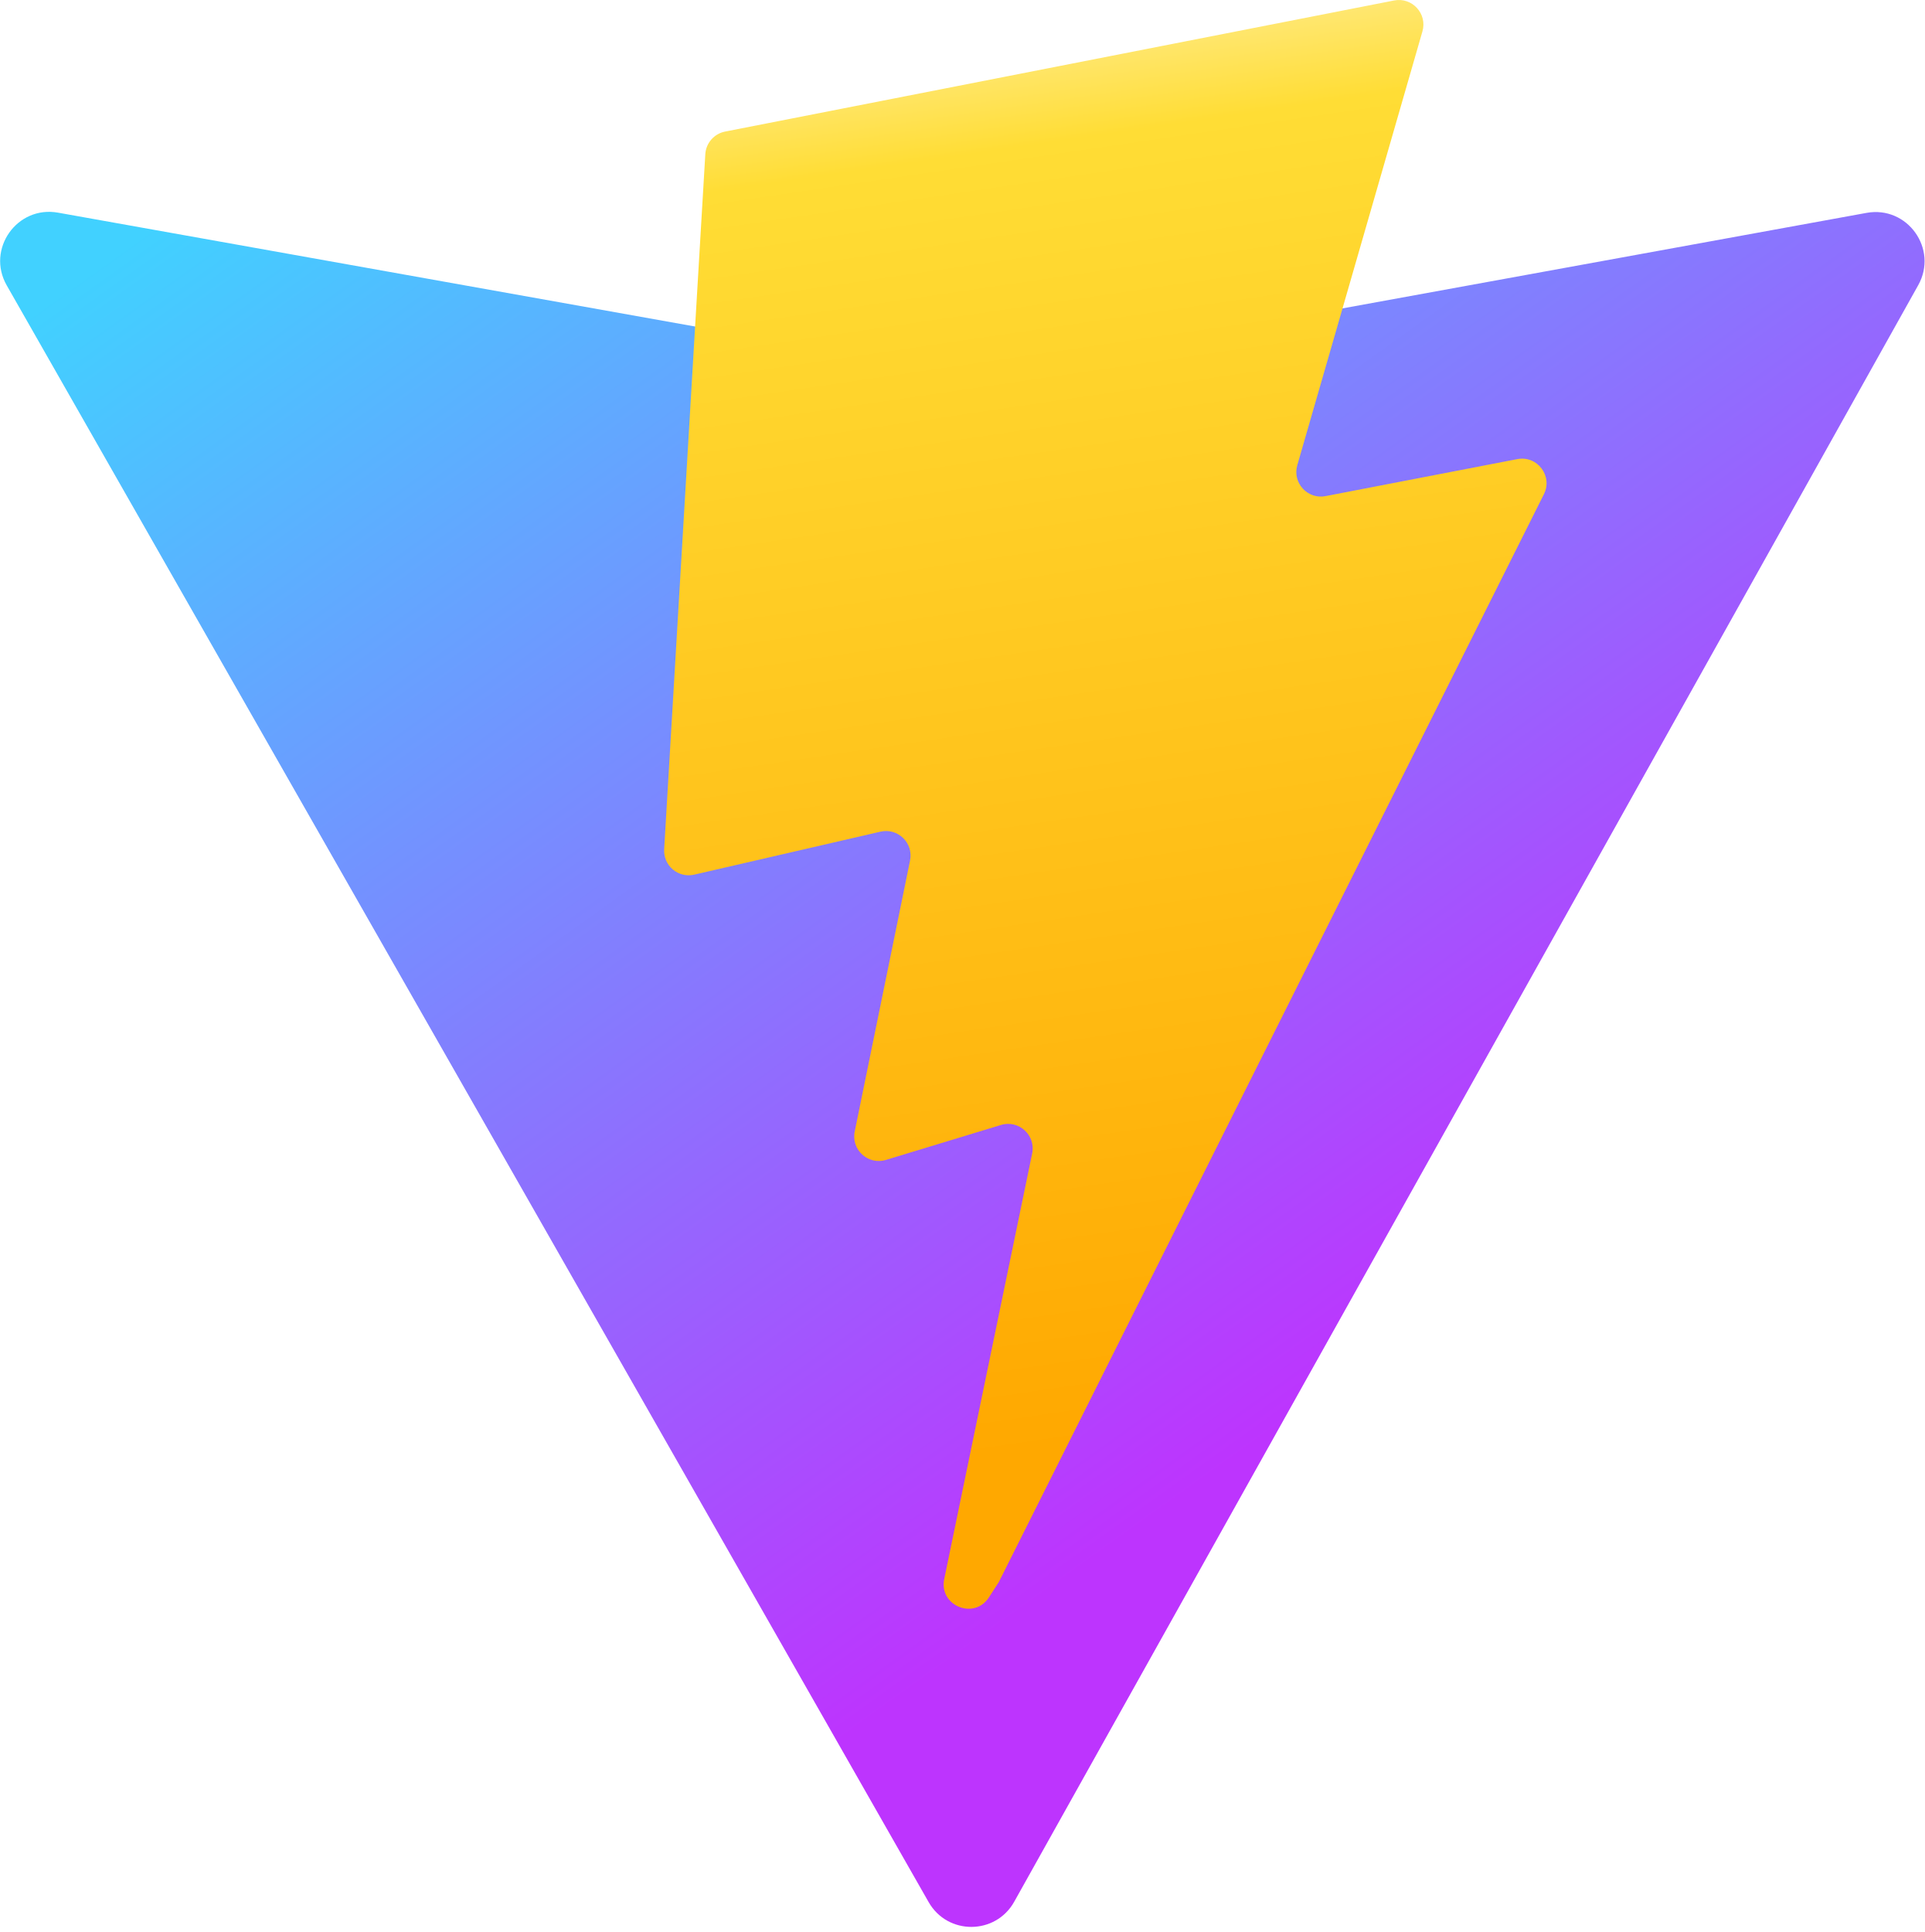
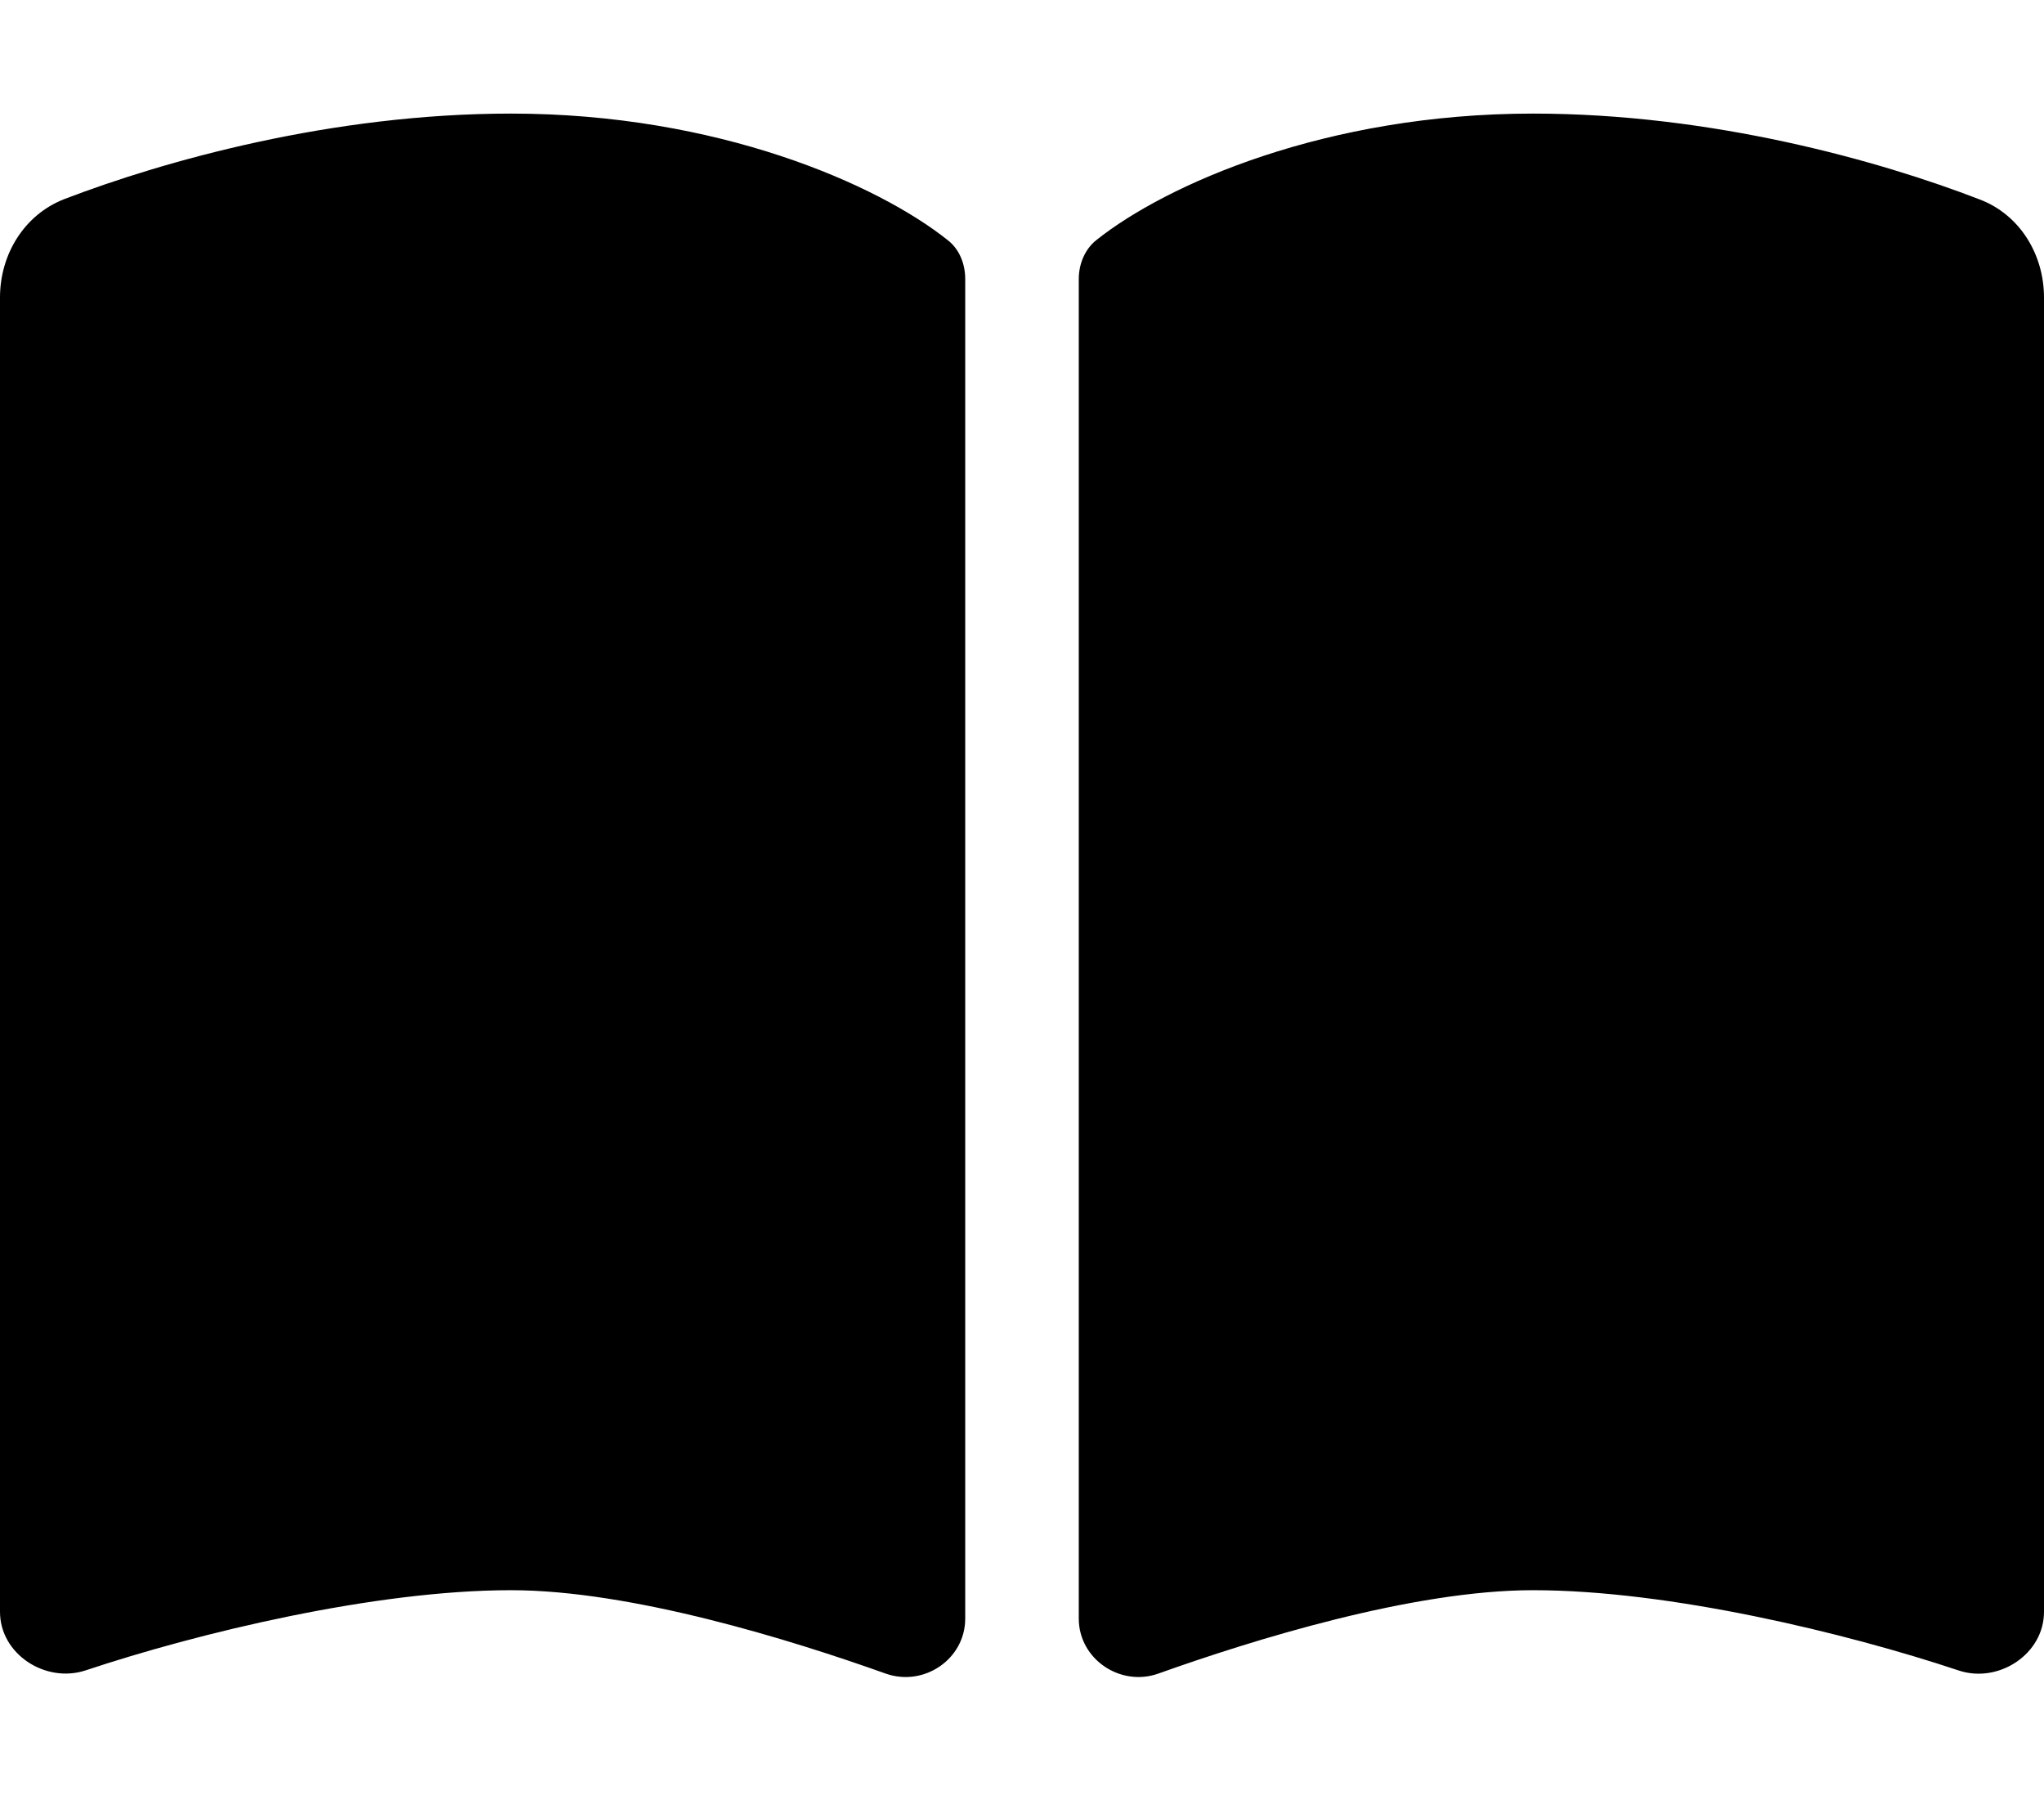
- <svg xmlns="http://www.w3.org/2000/svg" aria-hidden="true" role="img" class="iconify iconify--logos" width="31.88" height="32" preserveAspectRatio="xMidYMid meet" viewBox="0 0 256 257">
-   <defs>
-     <linearGradient id="IconifyId1813088fe1fbc01fb466" x1="-.828%" x2="57.636%" y1="7.652%" y2="78.411%">
-       <stop offset="0%" stop-color="#41D1FF" />
-       <stop offset="100%" stop-color="#BD34FE" />
-     </linearGradient>
-     <linearGradient id="IconifyId1813088fe1fbc01fb467" x1="43.376%" x2="50.316%" y1="2.242%" y2="89.03%">
-       <stop offset="0%" stop-color="#FFEA83" />
-       <stop offset="8.333%" stop-color="#FFDD35" />
-       <stop offset="100%" stop-color="#FFA800" />
-     </linearGradient>
-   </defs>
-   <path fill="url(#IconifyId1813088fe1fbc01fb466)" d="M255.153 37.938L134.897 252.976c-2.483 4.44-8.862 4.466-11.382.048L.875 37.958c-2.746-4.814 1.371-10.646 6.827-9.67l120.385 21.517a6.537 6.537 0 0 0 2.322-.004l117.867-21.483c5.438-.991 9.574 4.796 6.877 9.62Z" />
-   <path fill="url(#IconifyId1813088fe1fbc01fb467)" d="M185.432.063L96.44 17.501a3.268 3.268 0 0 0-2.634 3.014l-5.474 92.456a3.268 3.268 0 0 0 3.997 3.378l24.777-5.718c2.318-.535 4.413 1.507 3.936 3.838l-7.361 36.047c-.495 2.426 1.782 4.5 4.151 3.78l15.304-4.649c2.372-.72 4.652 1.36 4.15 3.788l-11.698 56.621c-.732 3.542 3.979 5.473 5.943 2.437l1.313-2.028l72.516-144.72c1.215-2.423-.88-5.186-3.54-4.672l-25.505 4.922c-2.396.462-4.435-1.77-3.759-4.114l16.646-57.705c.677-2.35-1.37-4.583-3.769-4.113Z" />
+ <svg xmlns="http://www.w3.org/2000/svg" height="1em" viewBox="0 0 576 512">
+   <path d="M249.6 471.5c10.8 3.8 22.4-4.1 22.4-15.5V78.6c0-4.2-1.6-8.4-5-11C247.4 52 202.4 32 144 32C93.5 32 46.3 45.3 18.1 56.1C6.8 60.5 0 71.7 0 83.8V454.1c0 11.9 12.8 20.2 24.1 16.5C55.6 460.1 105.5 448 144 448c33.9 0 79 14 105.6 23.5zm76.8 0C353 462 398.1 448 432 448c38.5 0 88.4 12.1 119.9 22.6c11.3 3.8 24.1-4.6 24.1-16.5V83.8c0-12.1-6.8-23.3-18.1-27.6C529.7 45.3 482.5 32 432 32c-58.4 0-103.4 20-123 35.6c-3.3 2.6-5 6.8-5 11V456c0 11.4 11.7 19.3 22.4 15.5z" />
</svg>
